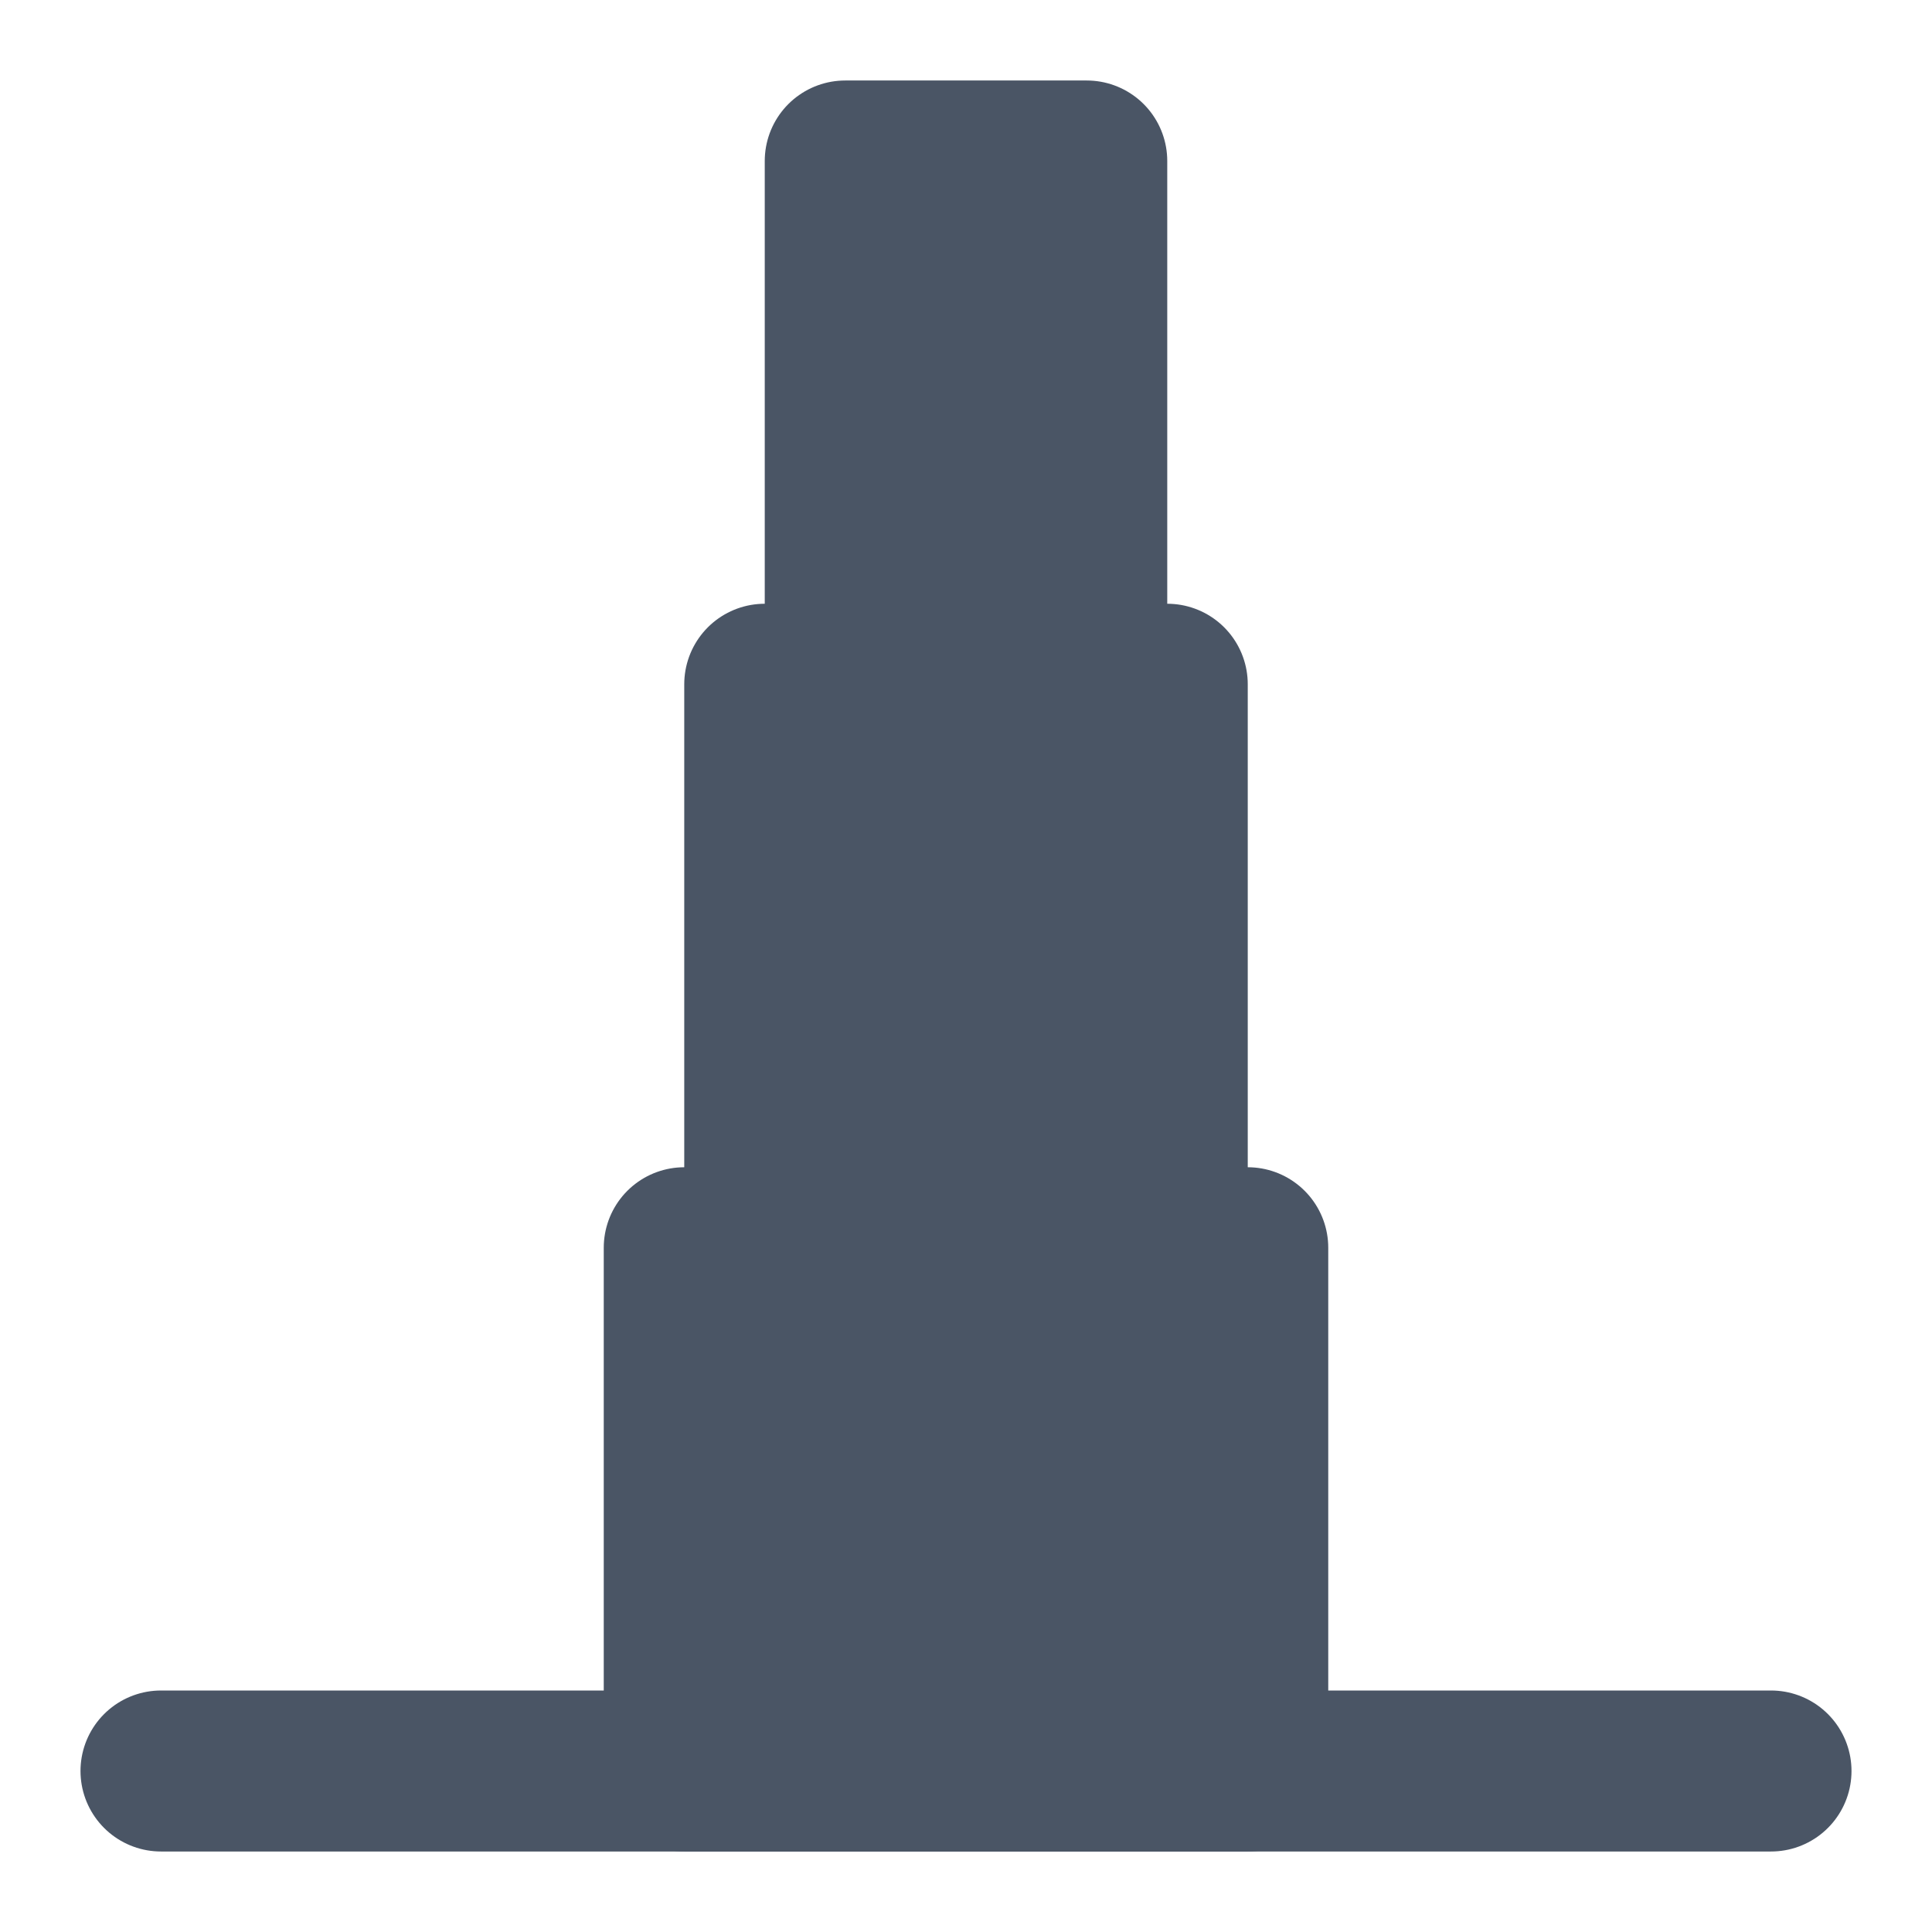
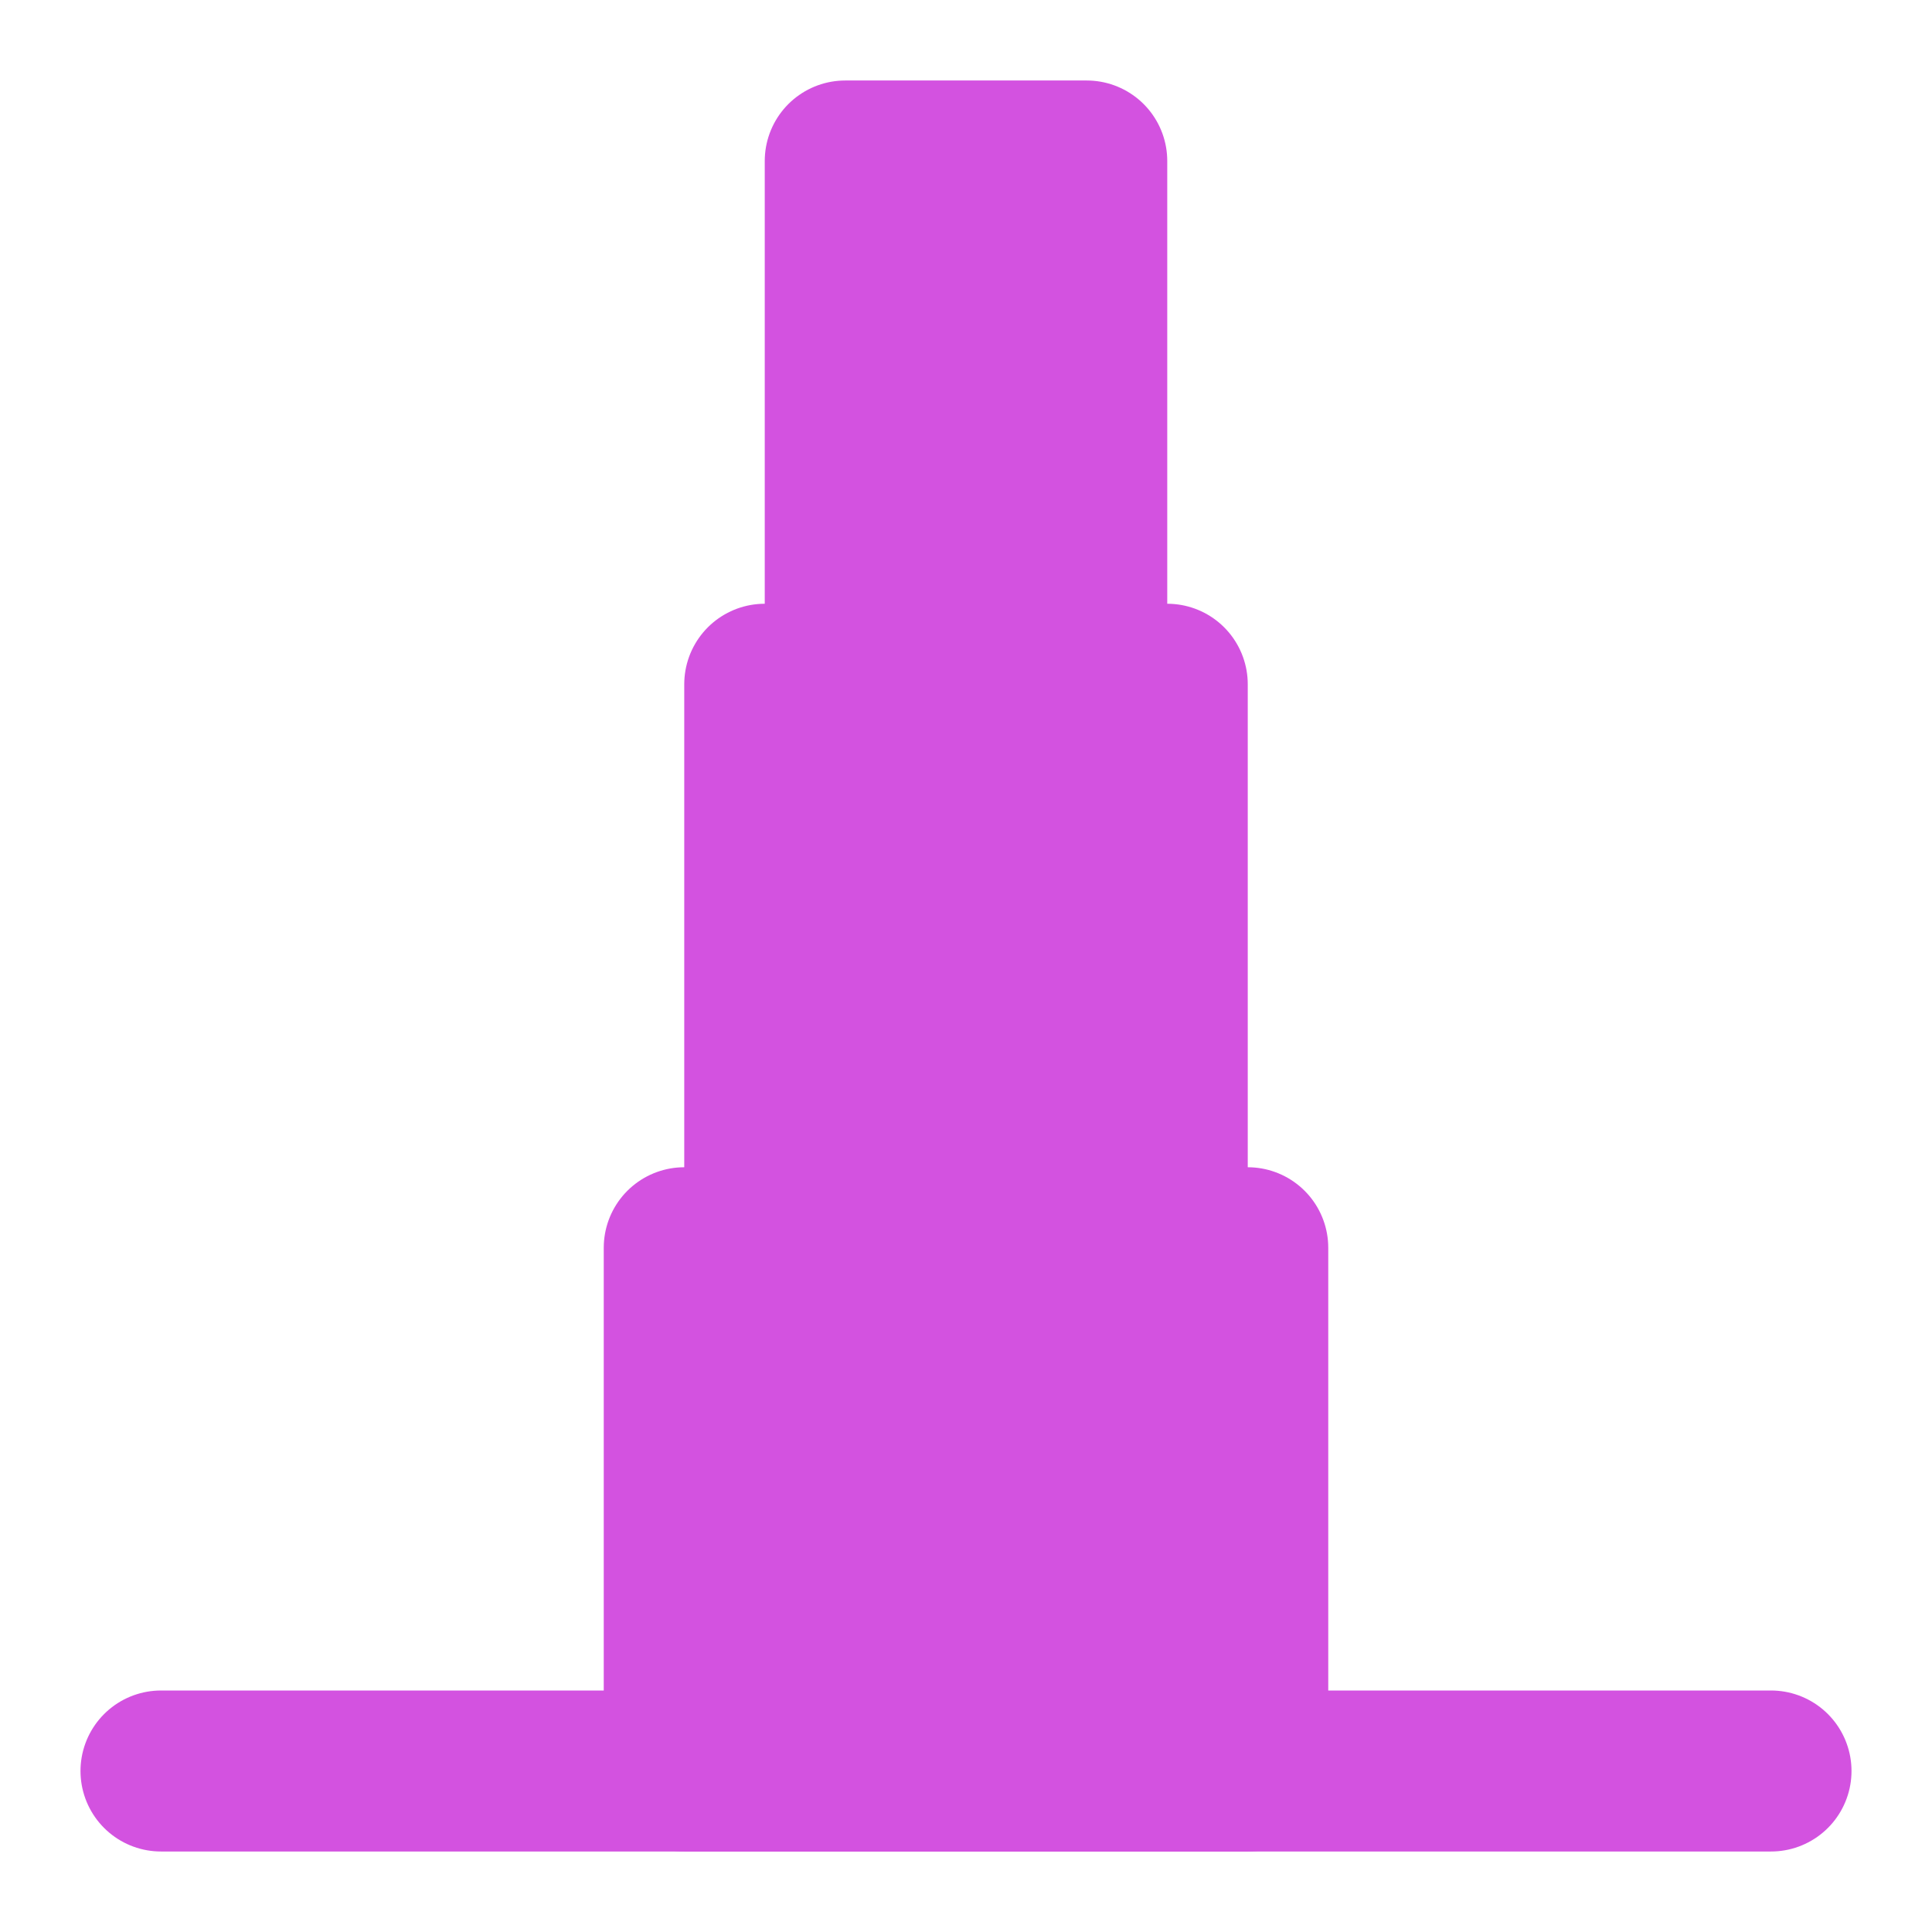
- <svg xmlns="http://www.w3.org/2000/svg" aria-hidden="true" role="img" width="64" height="64" viewBox="0 0 48 48" style="color: rgb(74, 85, 101);">
+ <svg xmlns="http://www.w3.org/2000/svg" aria-hidden="true" role="img" width="64" height="64" viewBox="0 0 48 48" style="color: #d352e0;">
  <g fill="none" stroke="currentColor" stroke-linejoin="round" stroke-width="4">
    <path fill="currentColor" d="M17 31h14v13H17zm2-14h10v14H19zm2-13h6v13h-6z" />
    <path stroke-linecap="round" d="M4 44h40" />
  </g>
</svg>
